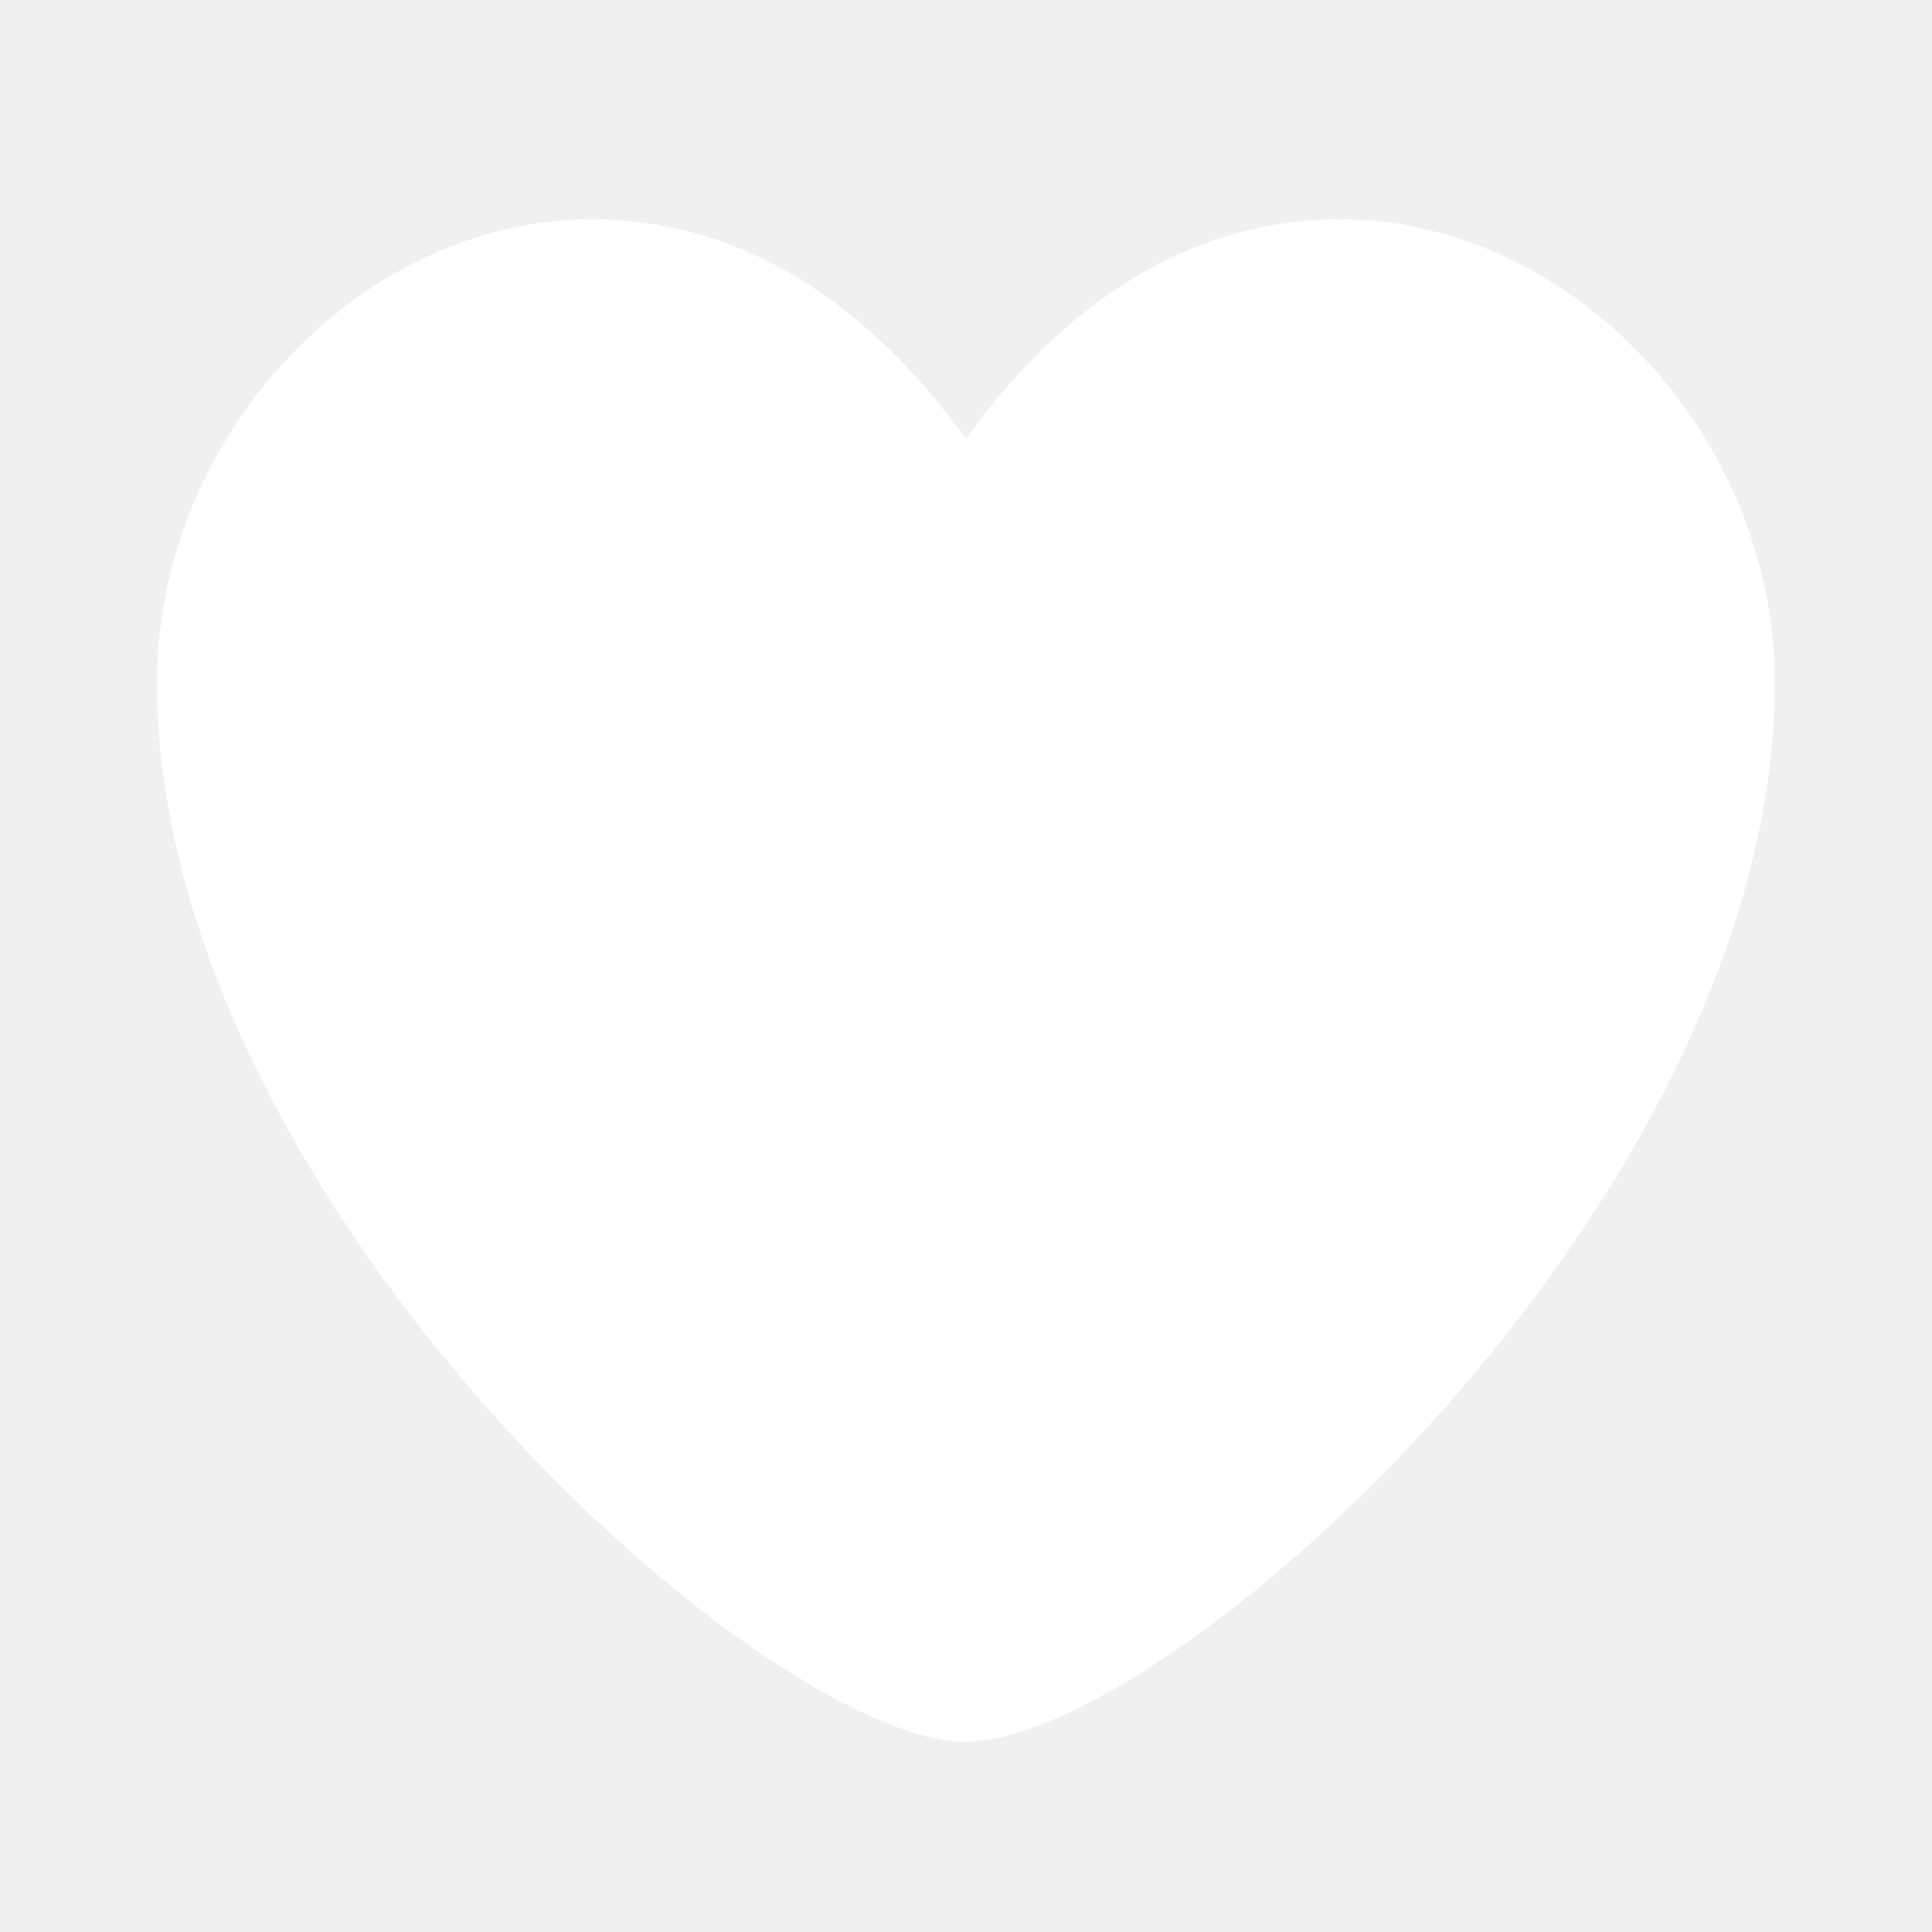
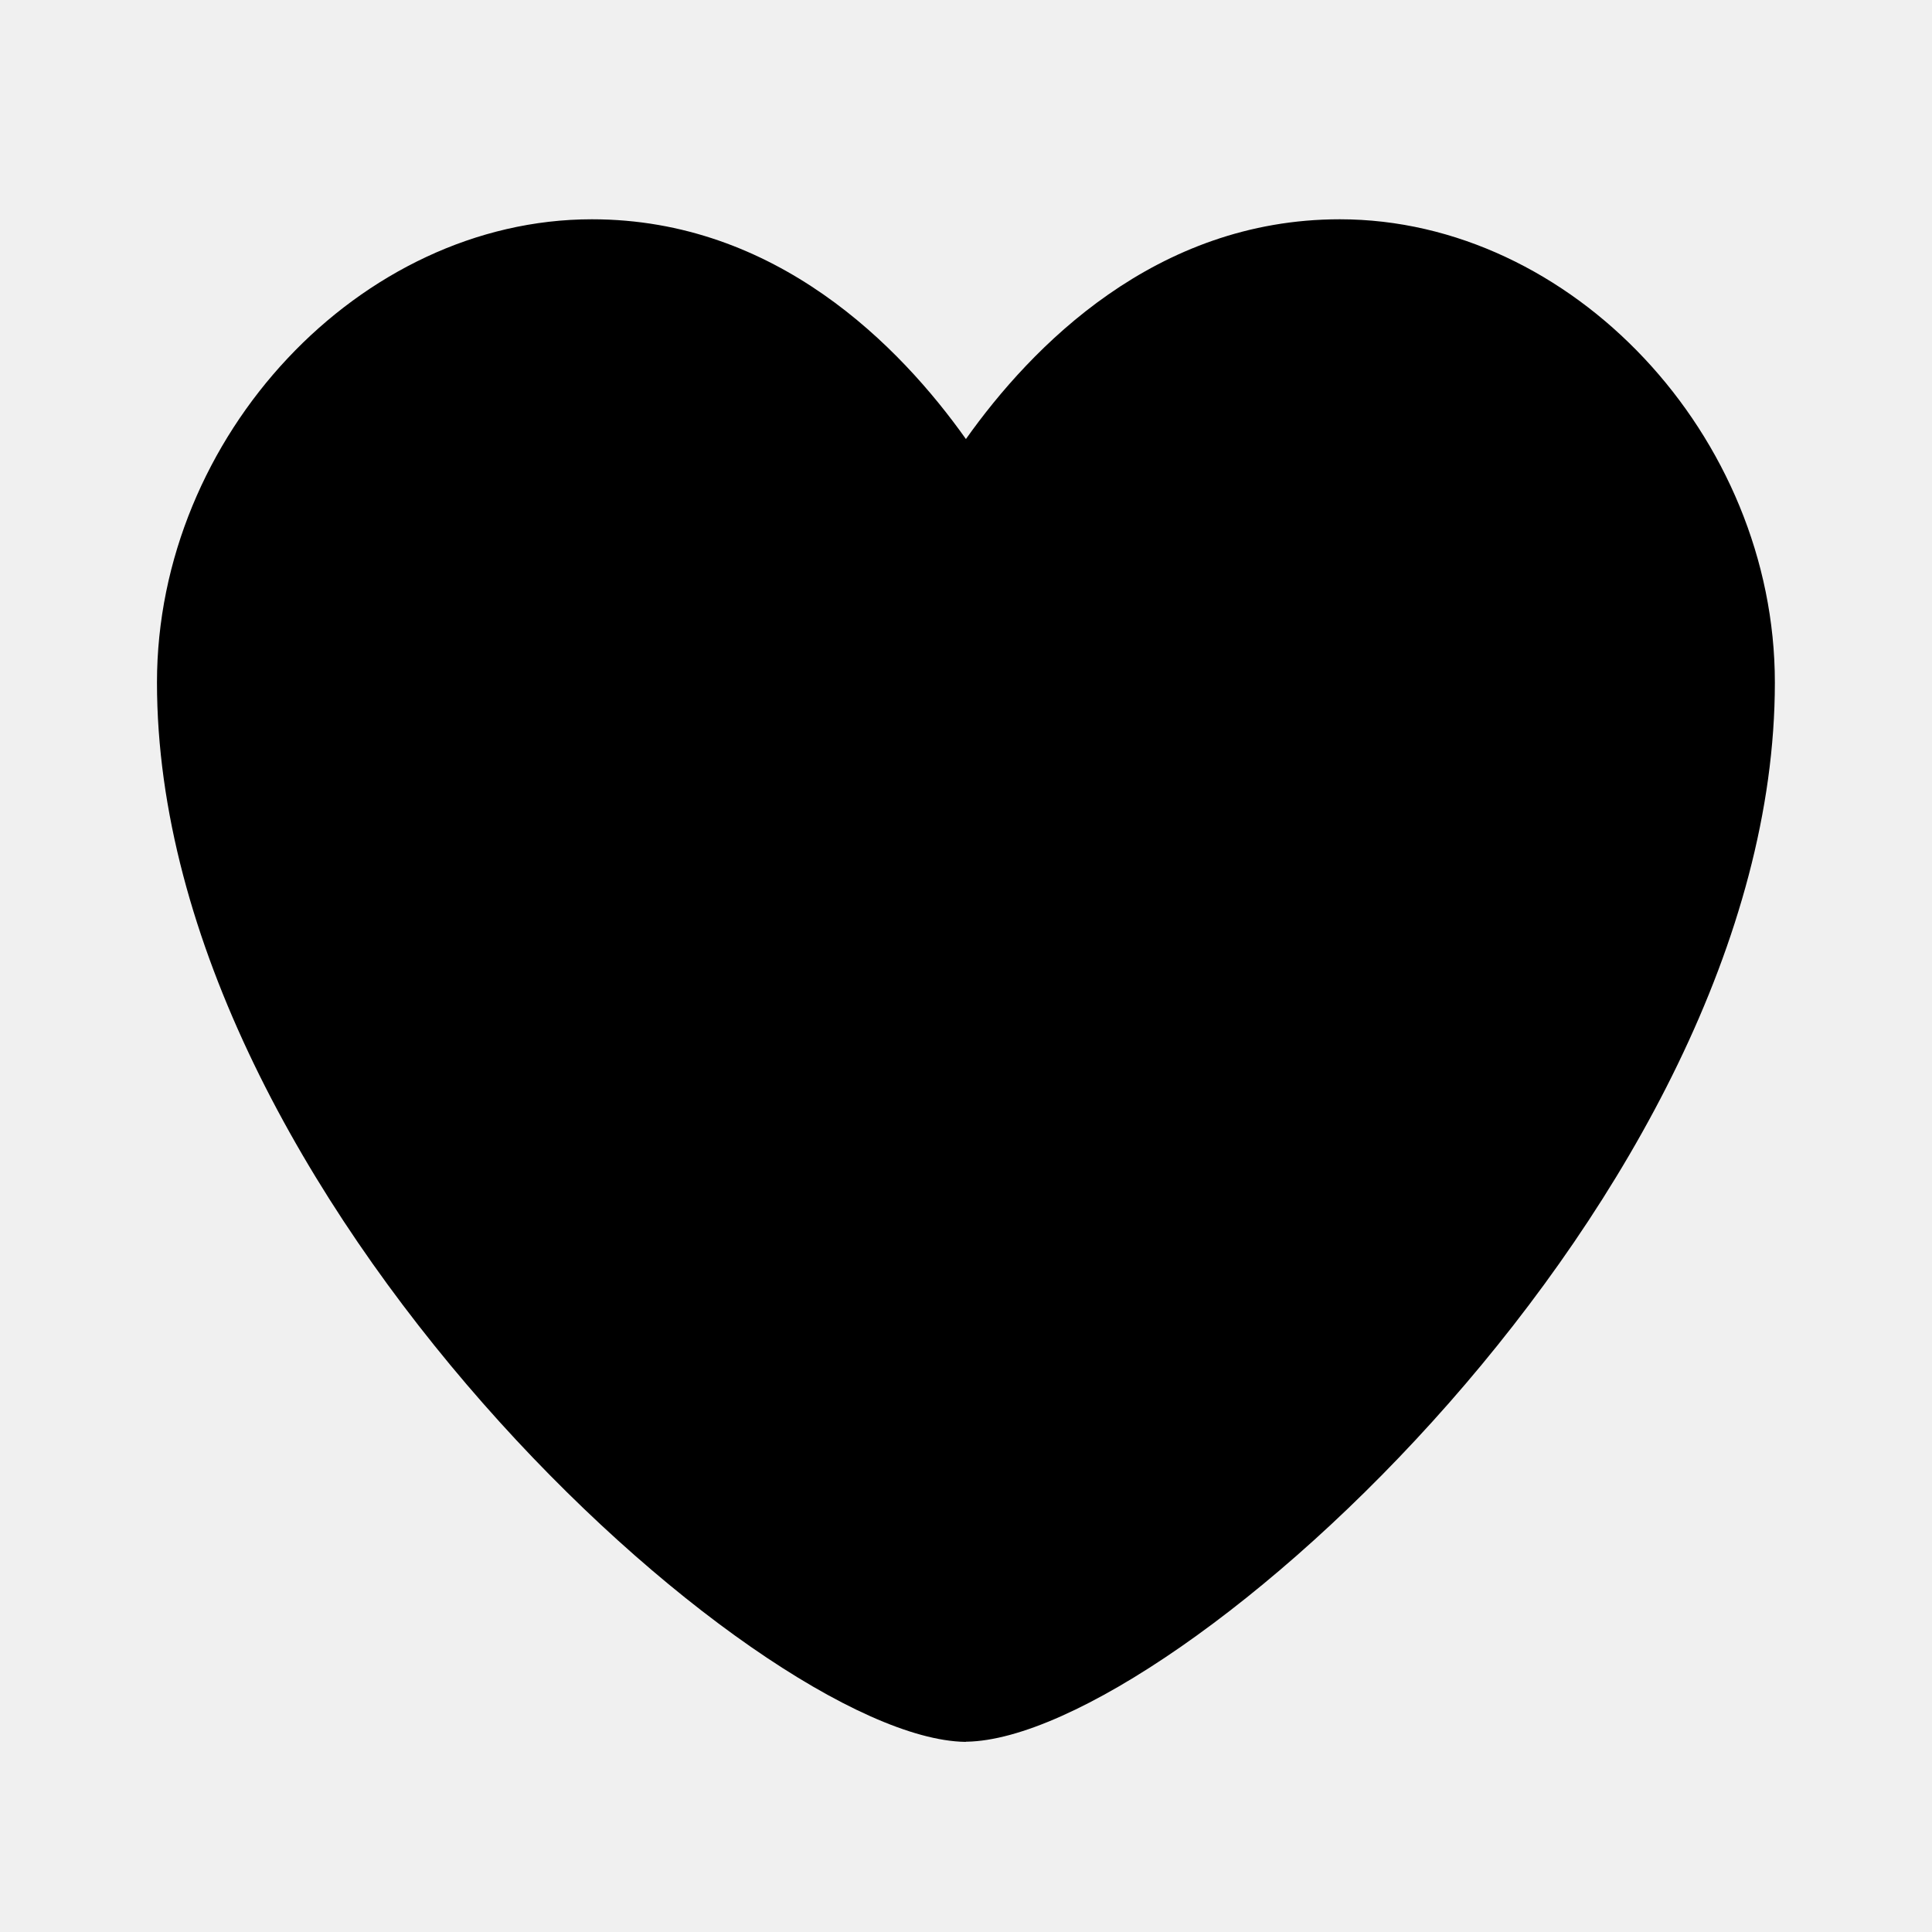
<svg xmlns="http://www.w3.org/2000/svg" width="24" height="24" viewBox="0 0 24 24" fill="none">
-   <path d="M12 21.638H11.986C9.403 21.59 1.95 14.856 1.95 8.478C1.95 5.414 4.475 2.724 7.353 2.724C9.643 2.724 11.183 4.304 11.999 5.454C12.813 4.306 14.353 2.724 16.644 2.724C19.524 2.724 22.048 5.414 22.048 8.479C22.048 14.855 14.594 21.589 12.011 21.636H12V21.638Z" fill="white" />
+   <path d="M12 21.638H11.986C9.403 21.59 1.95 14.856 1.95 8.478C1.95 5.414 4.475 2.724 7.353 2.724C9.643 2.724 11.183 4.304 11.999 5.454C12.813 4.306 14.353 2.724 16.644 2.724C19.524 2.724 22.048 5.414 22.048 8.479C22.048 14.855 14.594 21.589 12.011 21.636H12V21.638Z" fill="black" />
</svg>
